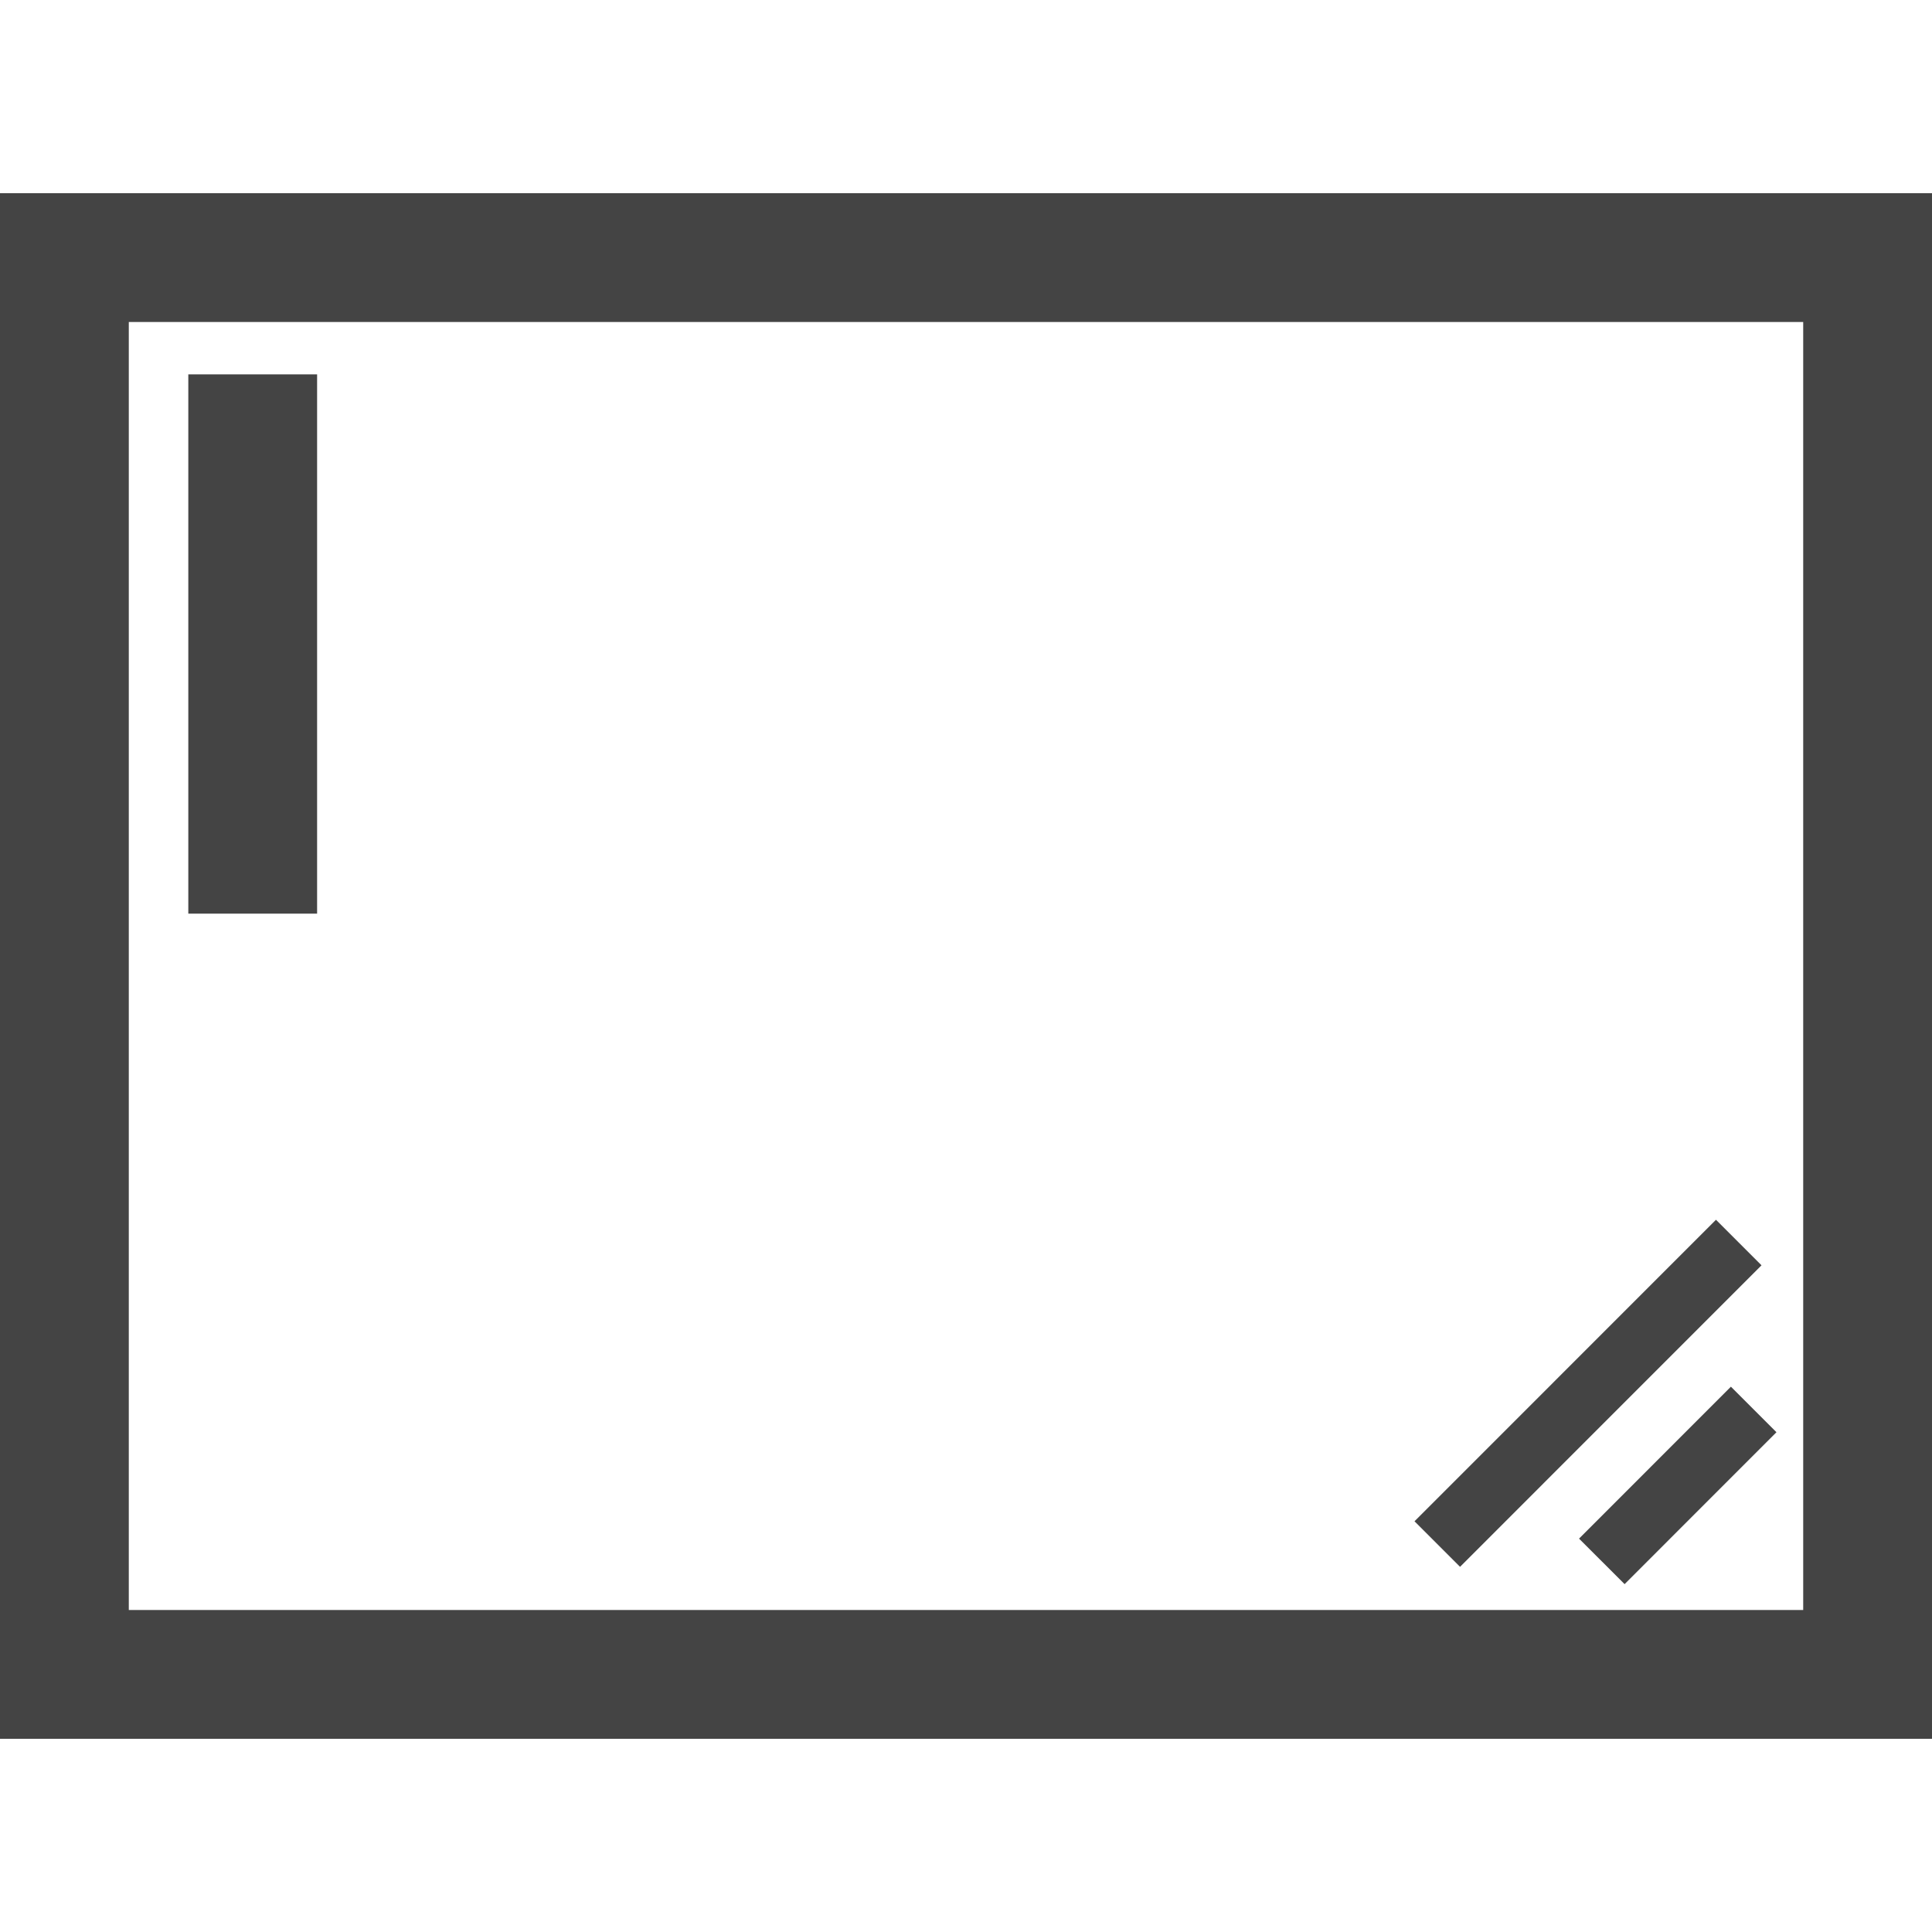
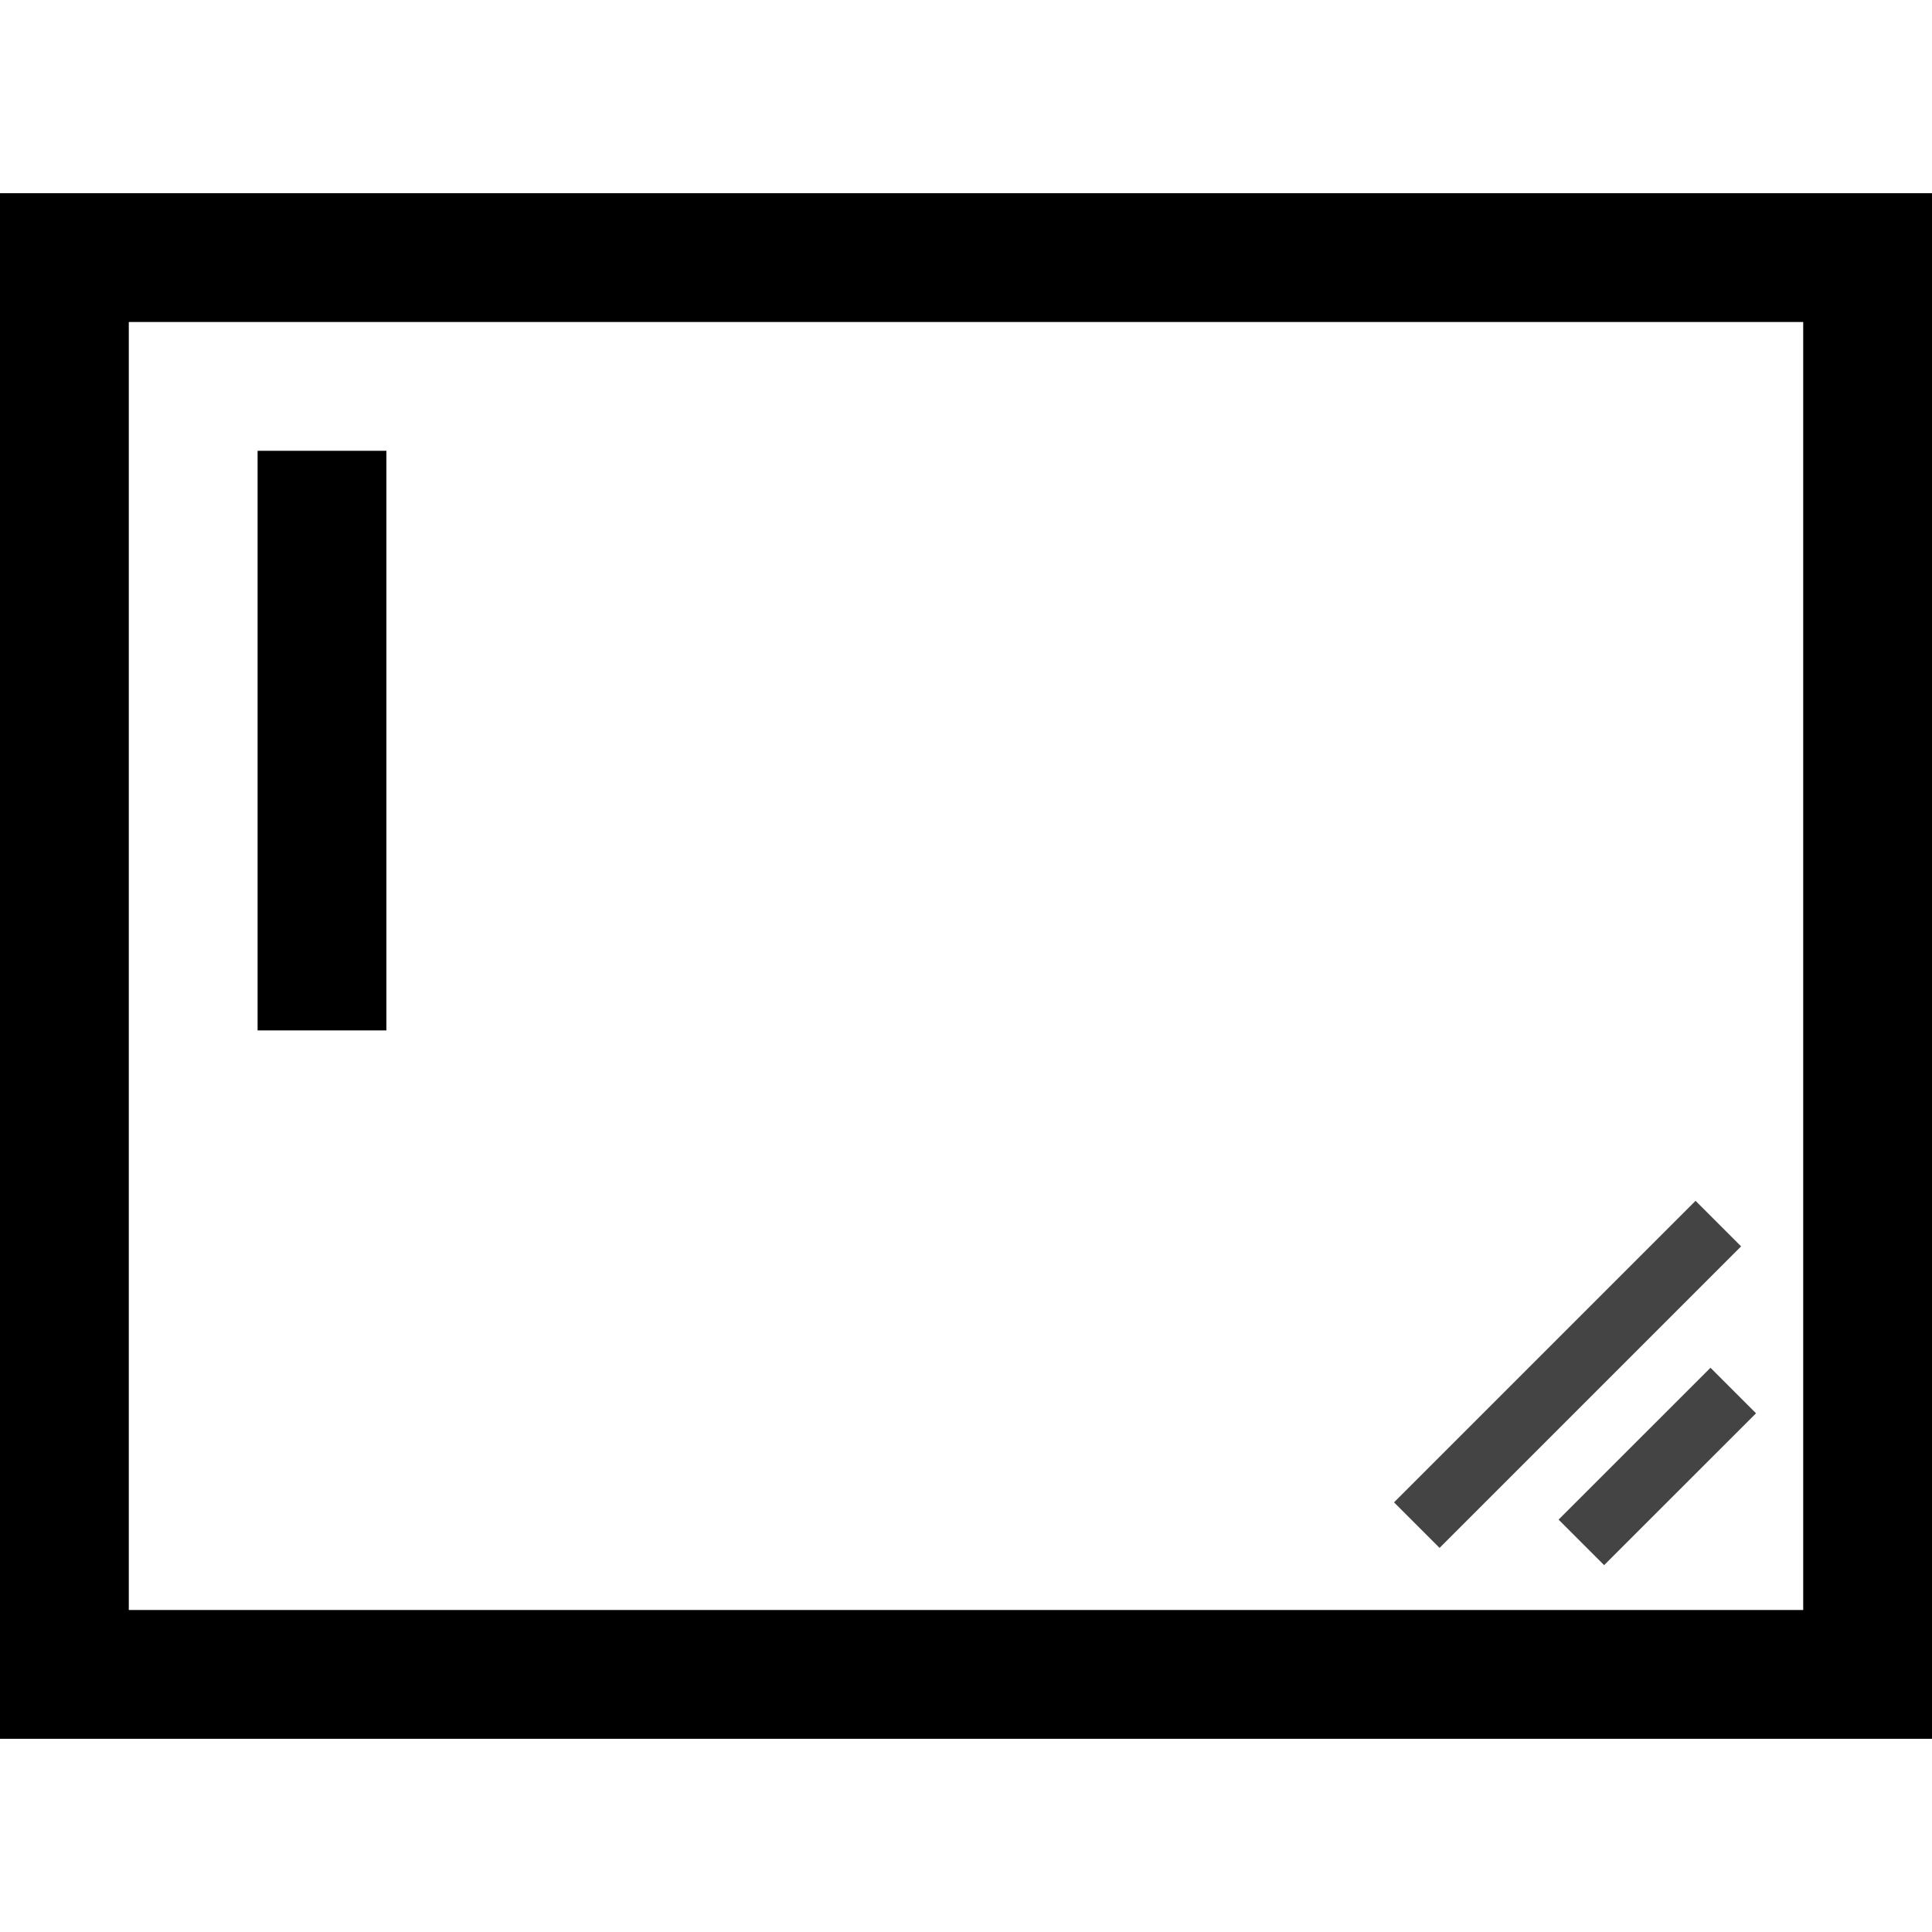
- <svg xmlns="http://www.w3.org/2000/svg" width="30" height="30" viewBox="0 0 30 30">
-   <rect x="1" y="4" width="28" height="22" stroke="#444" style="fill:none;stroke-width:2px;" />
-   <path d="M26.999,19.294L22.318,23.976L26.999,19.294Z" stroke="#444" style="fill:none;stroke-width:1px;" />
-   <path d="M27.231,21.886L24.873,24.245L27.231,21.886Z" stroke="#444" style="fill:none;stroke-width:1px;" />
-   <path d="M3.924,5.813l0,8.374l0,-8.374Z" stroke="#444" style="stroke: #444;fill:none;stroke-width:2px;" />
+ <svg xmlns="http://www.w3.org/2000/svg" width="30" height="30" viewBox="0 0 30 30" version="1.1" xml:space="preserve" style="fill-rule:evenodd;clip-rule:evenodd;">
+   <path d="M30,3L-0,3L-0,27L30,27L30,3ZM28,5L28,25C28,25 2,25 2,25C2,25 2,5 2,5L28,5Z" />
+   <rect x="4" y="7" width="2" height="9" />
+   <path d="M26.682,19L22,23.682L26.682,19Z" style="fill:none;stroke:rgb(68,68,68);stroke-width:1px;" />
+   <path d="M26.914,21.592L24.555,23.95L26.914,21.592Z" style="fill:none;stroke:rgb(68,68,68);stroke-width:1px;" />
</svg>
